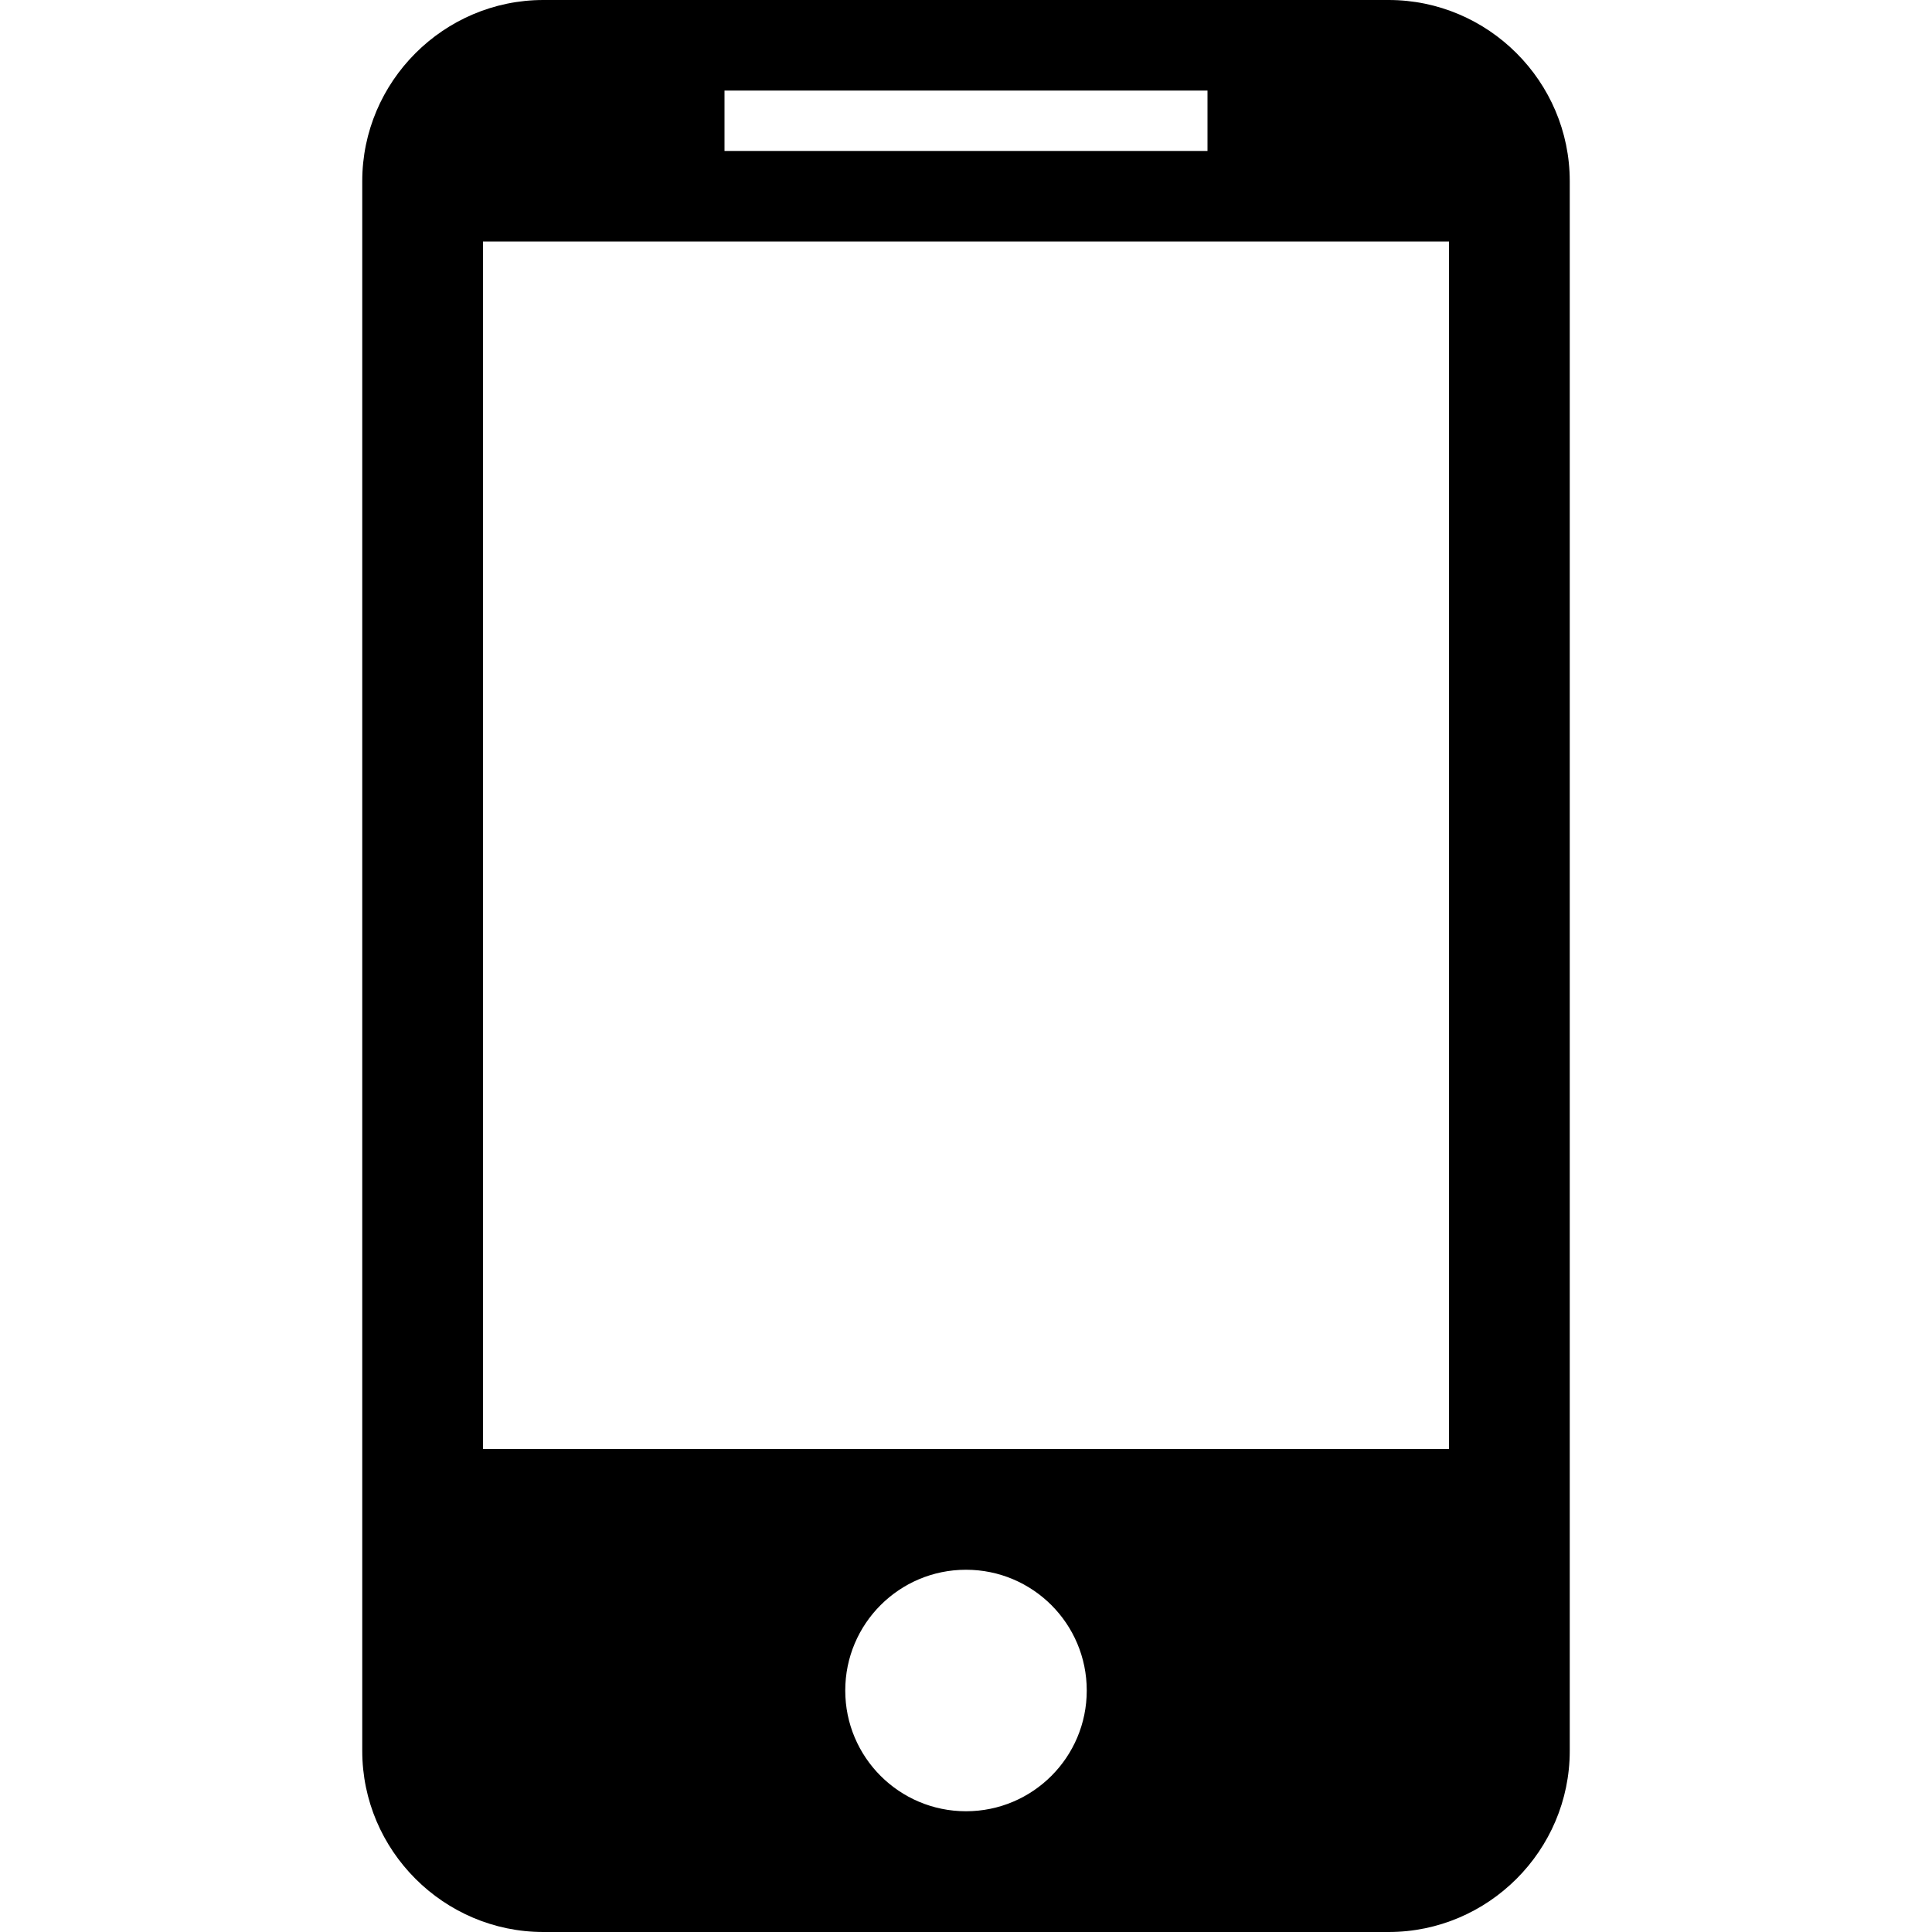
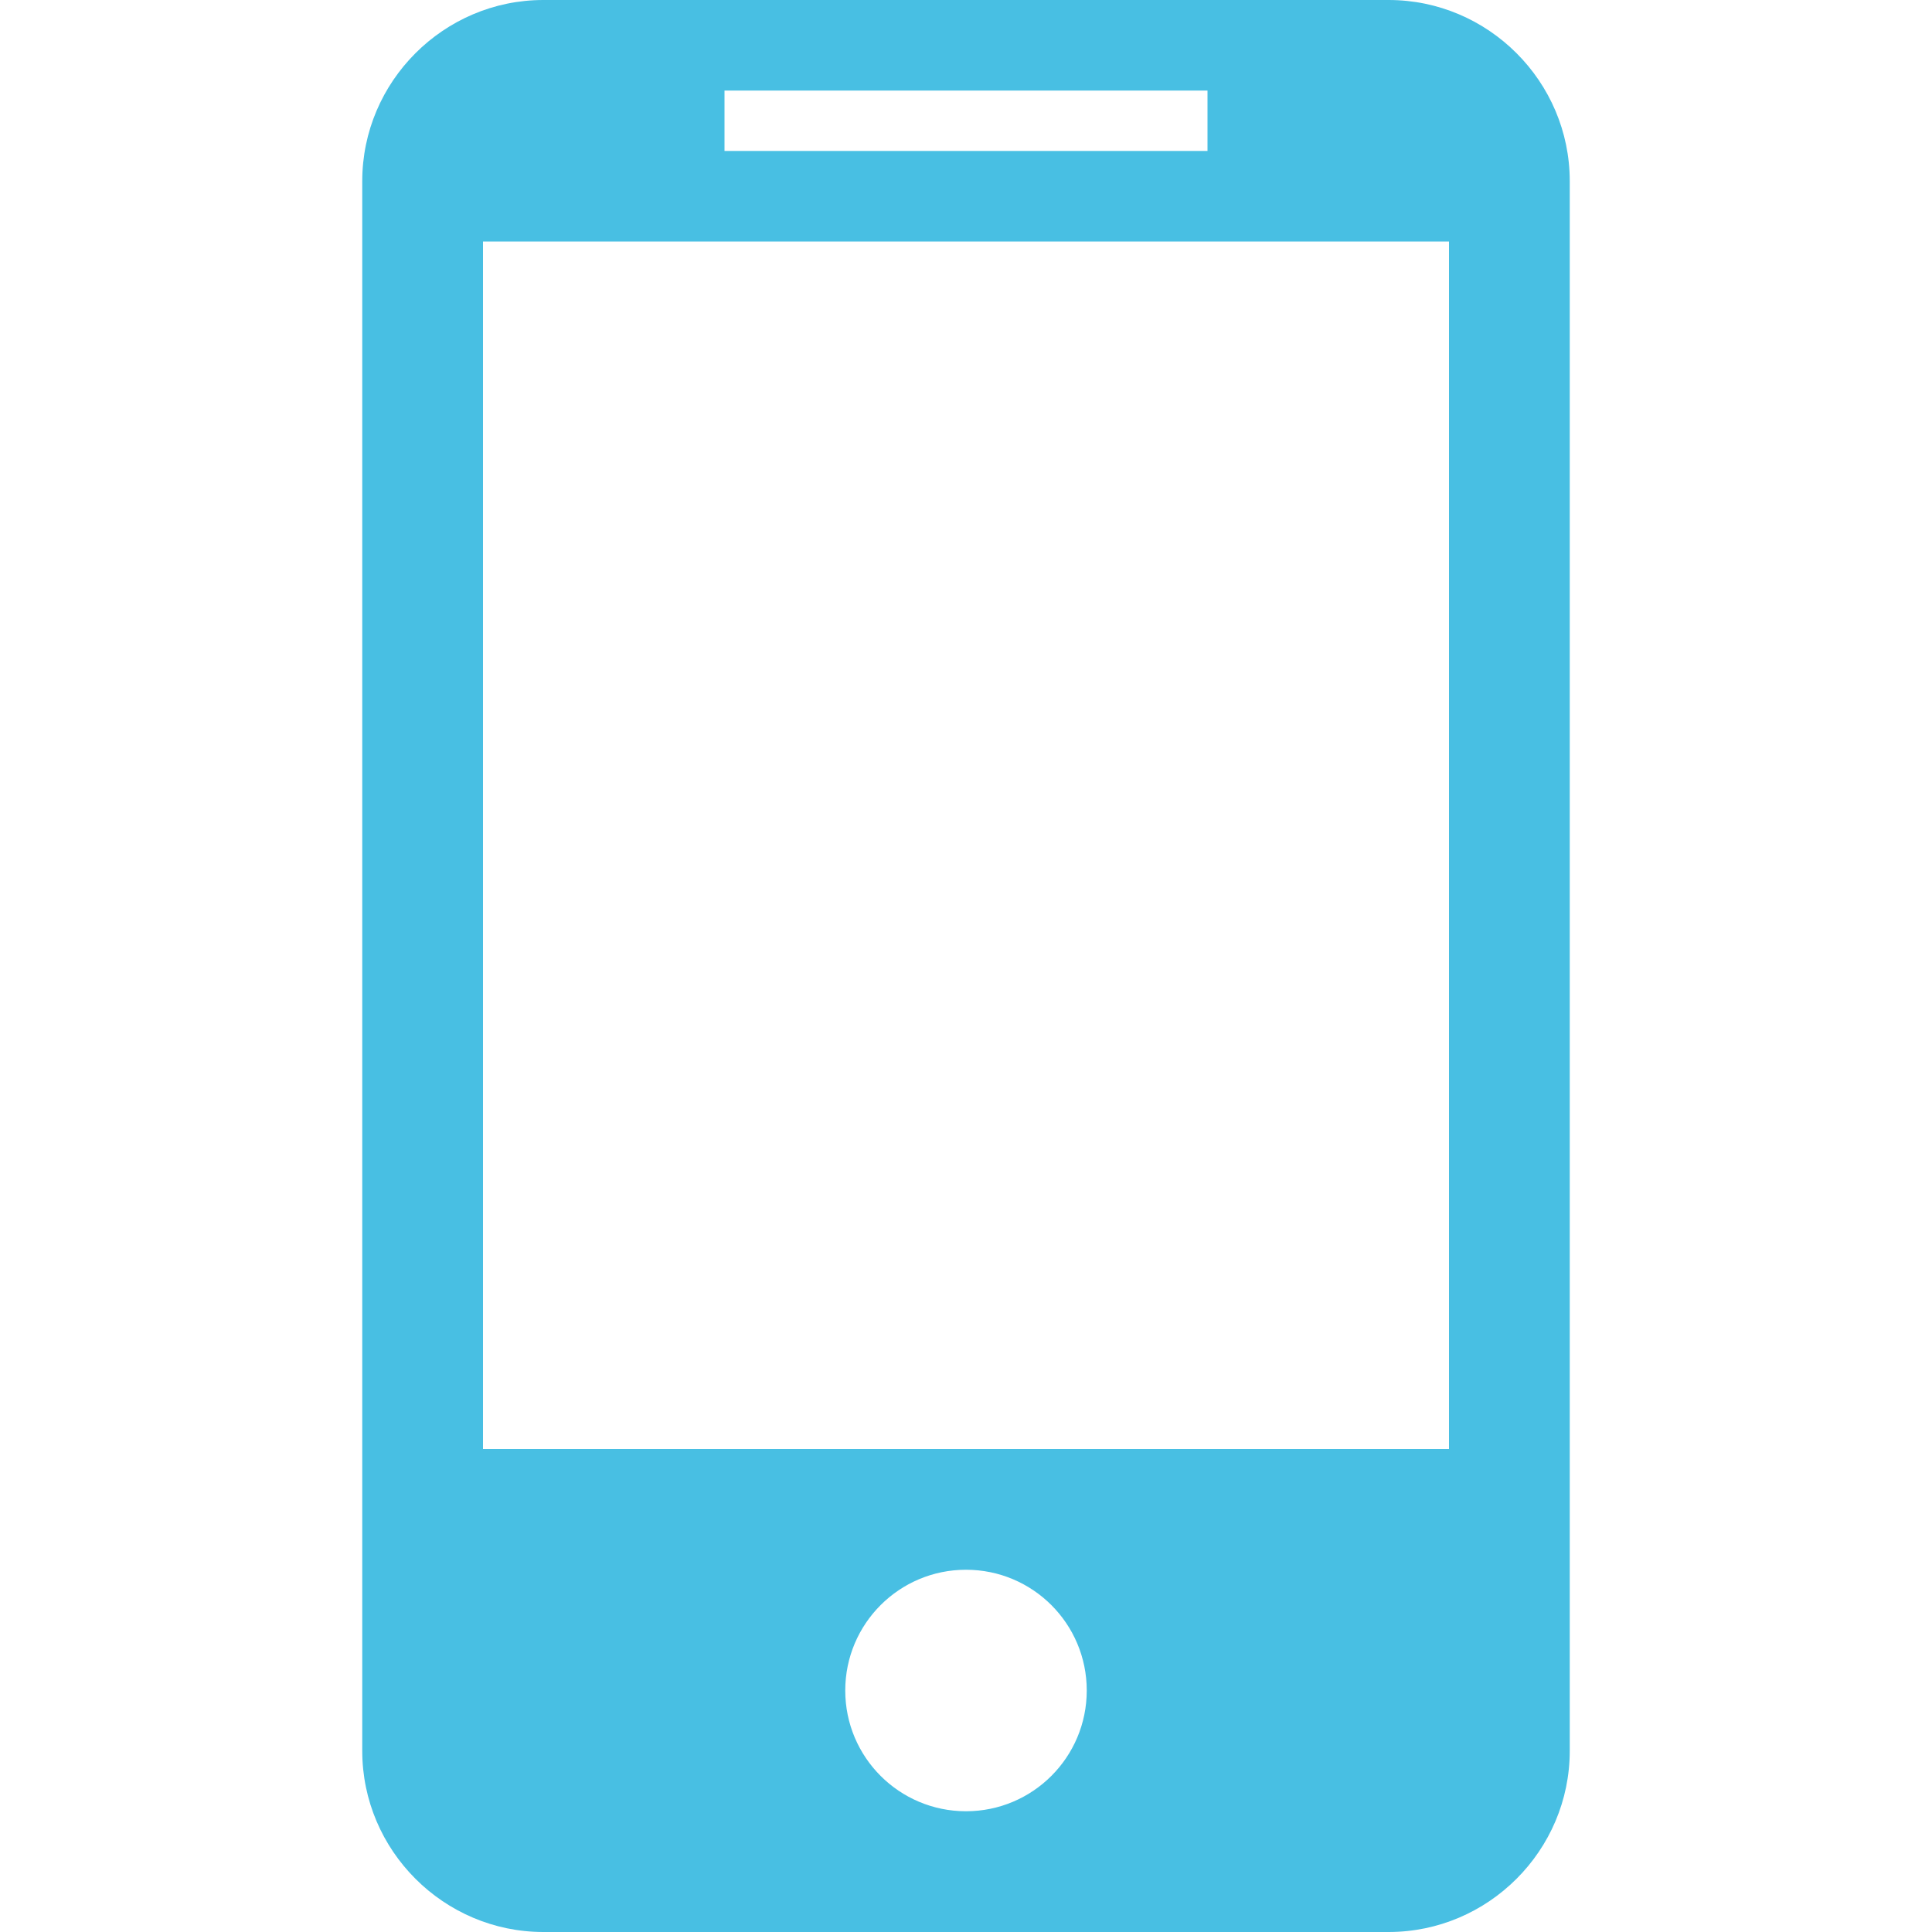
- <svg xmlns="http://www.w3.org/2000/svg" version="1.1" width="32" height="32" viewBox="0 0 32 32">
-   <path d="M23 0h-14c-1.65 0-3 1.35-3 3v26c0 1.65 1.35 3 3 3h14c1.65 0 3-1.35 3-3v-26c0-1.65-1.35-3-3-3zM12 1.5h8v1h-8v-1zM16 30c-1.105 0-2-0.895-2-2s0.895-2 2-2 2 0.895 2 2-0.895 2-2 2zM24 24h-16v-20h16v20z" />
+ <svg xmlns="http://www.w3.org/2000/svg" version="1.1" width="32" height="32" viewBox="0 0 32 32" id="svg16">
+   <defs id="defs20" />
+   <path d="M23 0h-14c-1.65 0-3 1.35-3 3v26c0 1.65 1.35 3 3 3h14c1.65 0 3-1.35 3-3v-26c0-1.65-1.35-3-3-3zM12 1.5h8v1h-8v-1zM16 30c-1.105 0-2-0.895-2-2s0.895-2 2-2 2 0.895 2 2-0.895 2-2 2zM24 24h-16v-20h16v20z" id="path14" style="fill:#48bfe3;fill-opacity:1" />
</svg>
